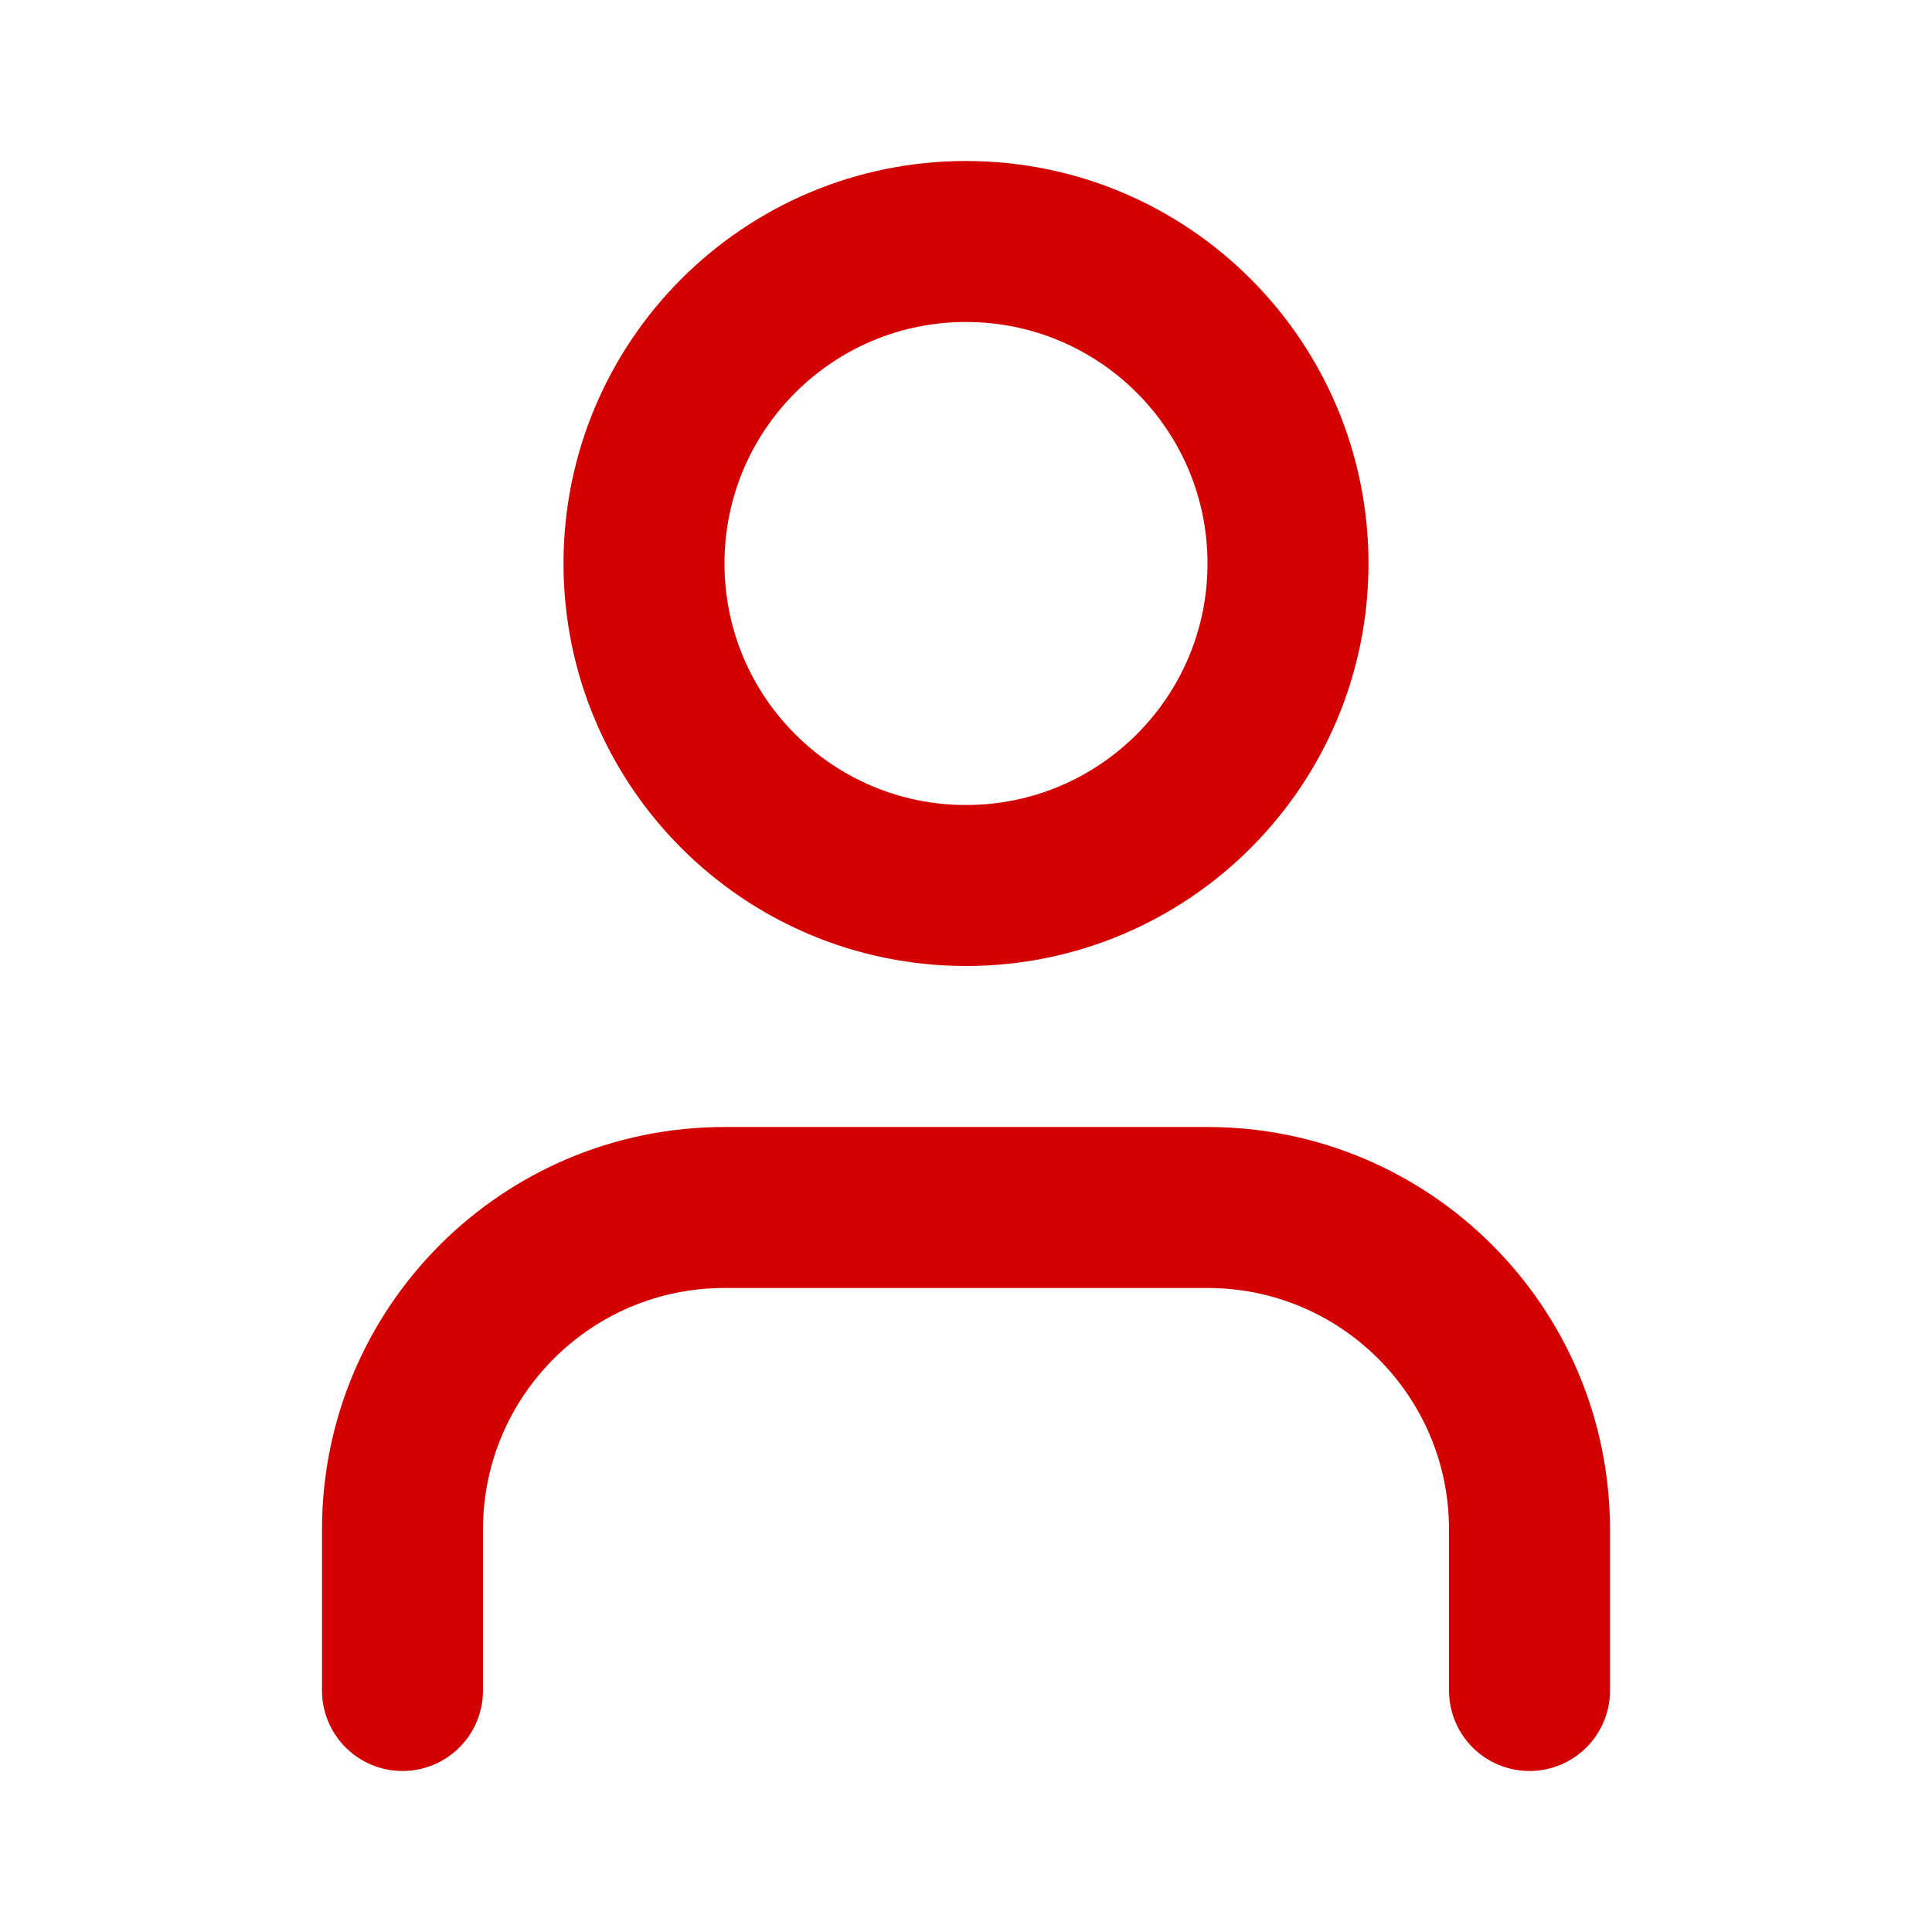
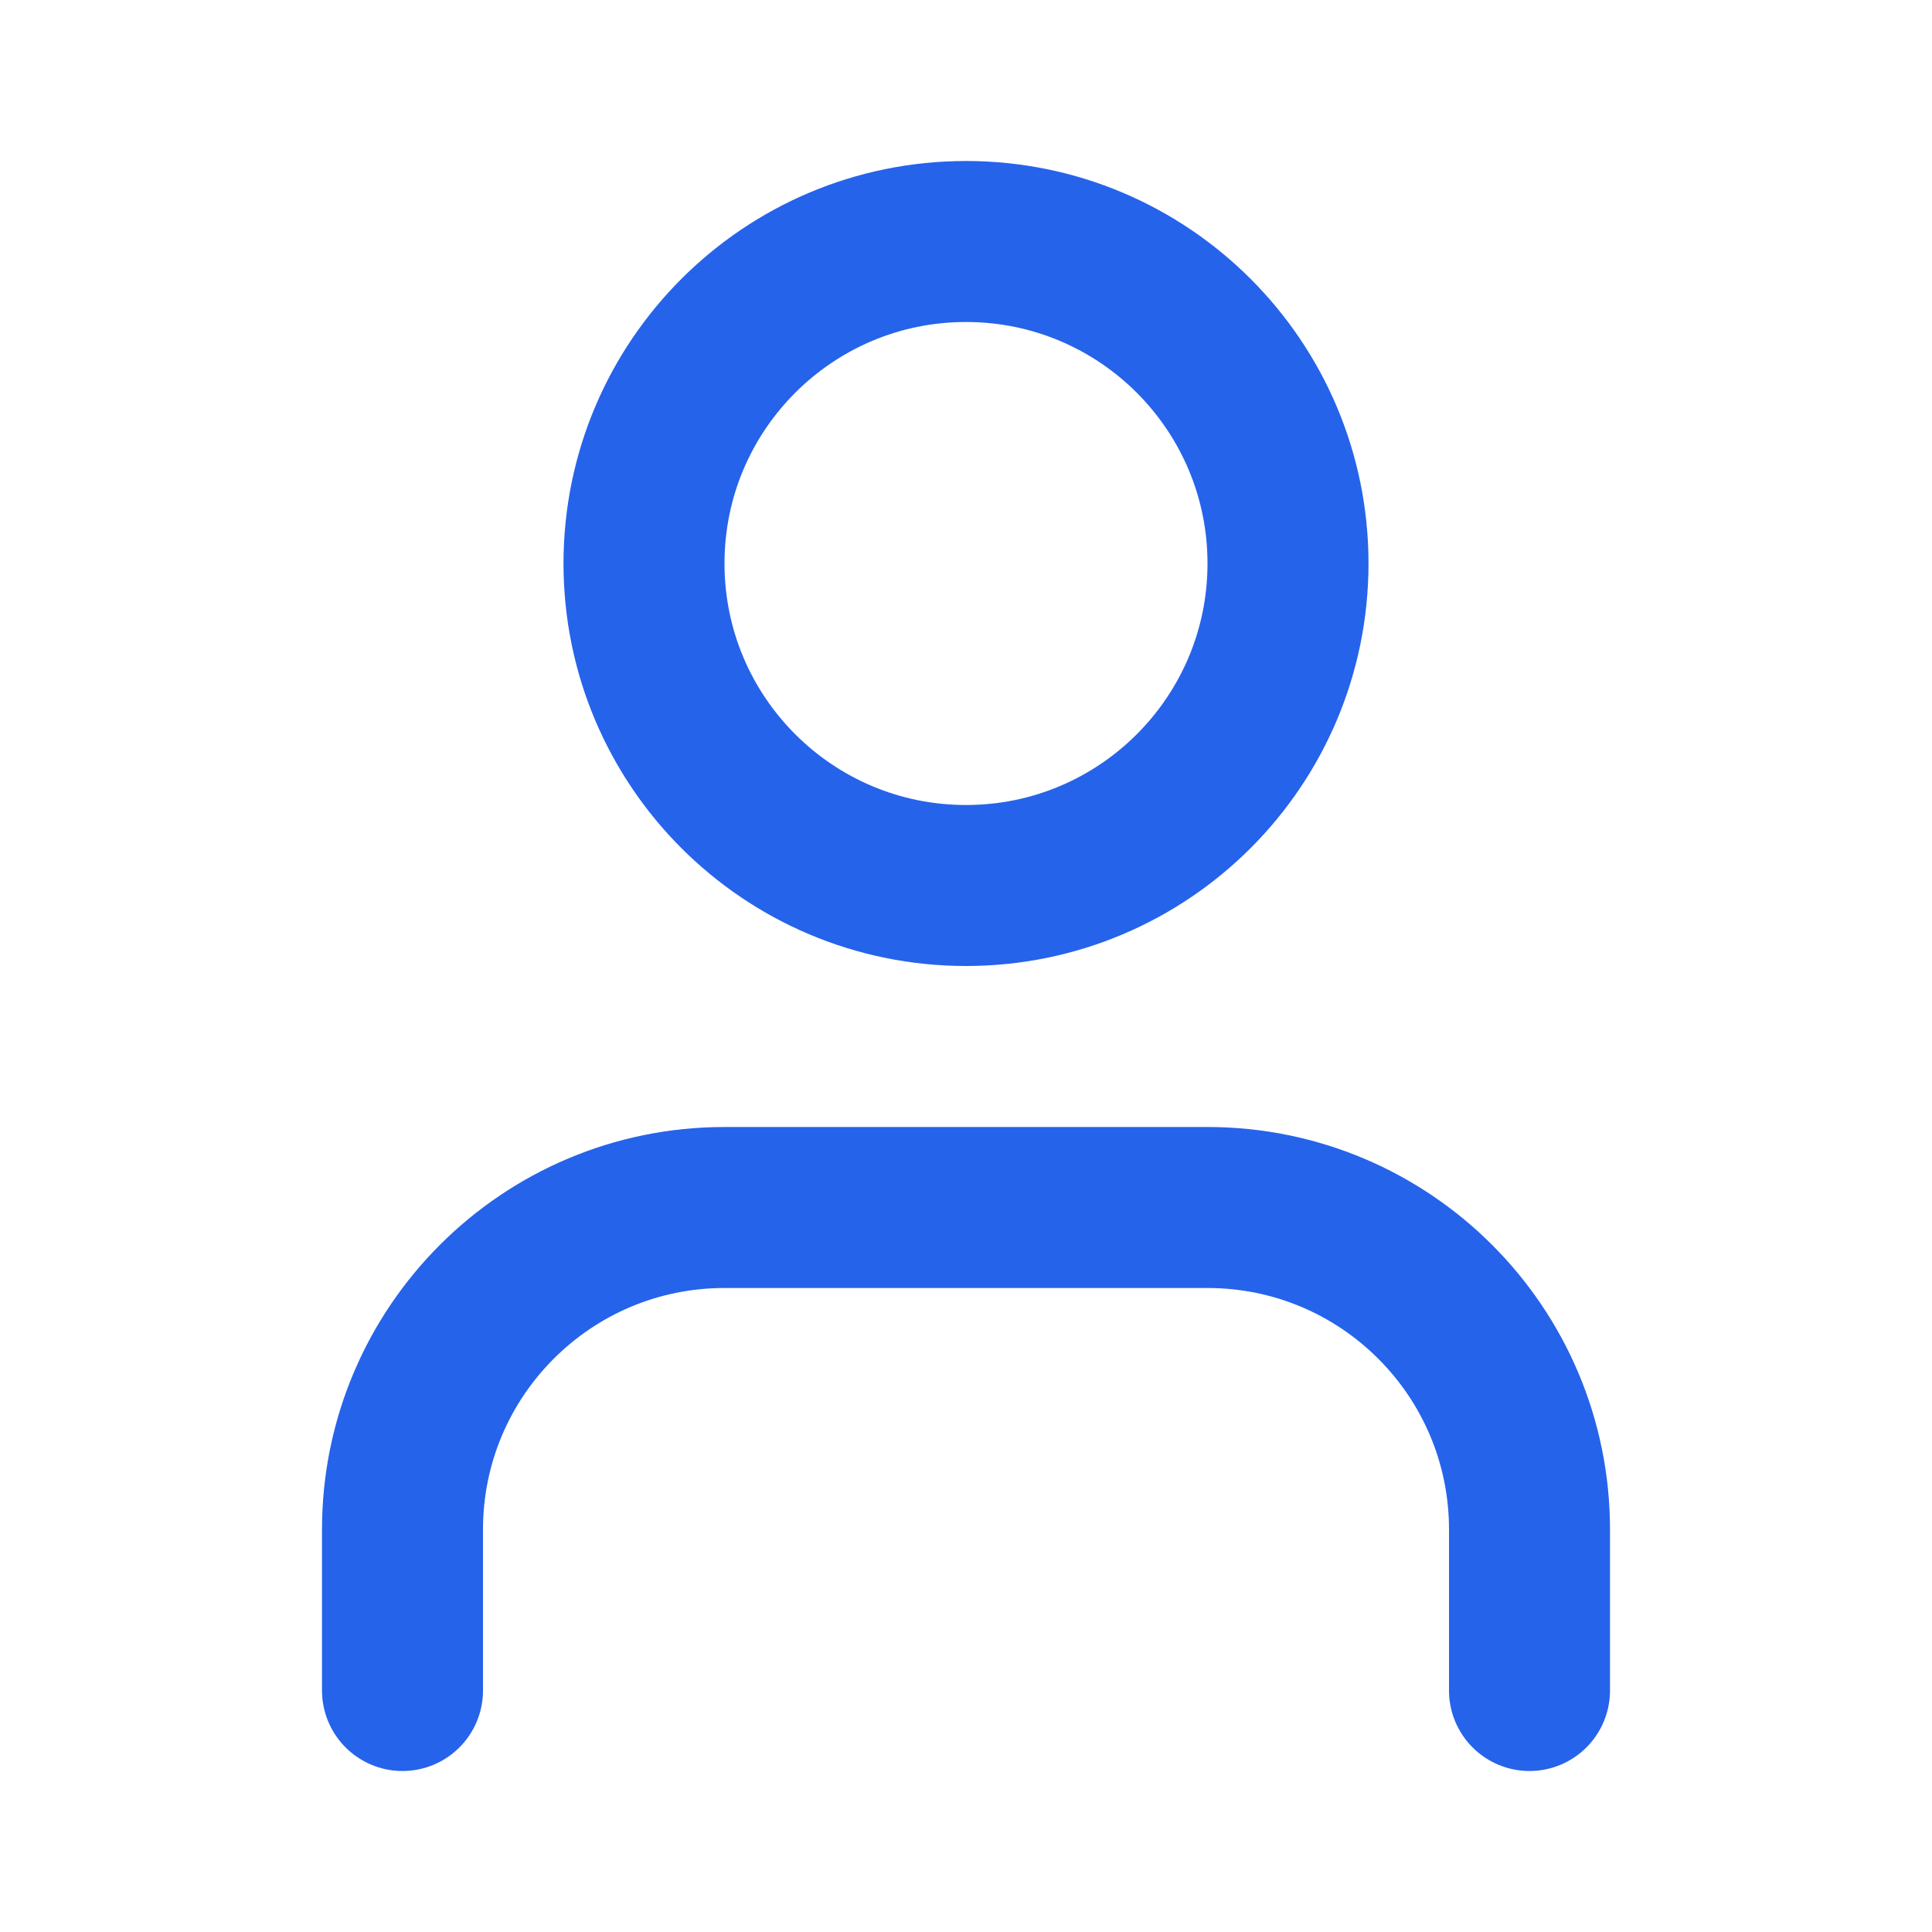
- <svg xmlns="http://www.w3.org/2000/svg" class="lucide lucide-user" width="24" height="24" viewBox="0 0 24 24" fill="none" stroke="#d40101" stroke-width="2" stroke-linecap="round" stroke-linejoin="round">
+ <svg xmlns="http://www.w3.org/2000/svg" class="lucide lucide-user" width="24" height="24" viewBox="0 0 24 24" fill="none" stroke="#2563eb" stroke-width="2" stroke-linecap="round" stroke-linejoin="round">
  <path d="M19 21v-2a4 4 0 0 0-4-4H9a4 4 0 0 0-4 4v2" />
  <circle cx="12" cy="7" r="4" />
</svg>
